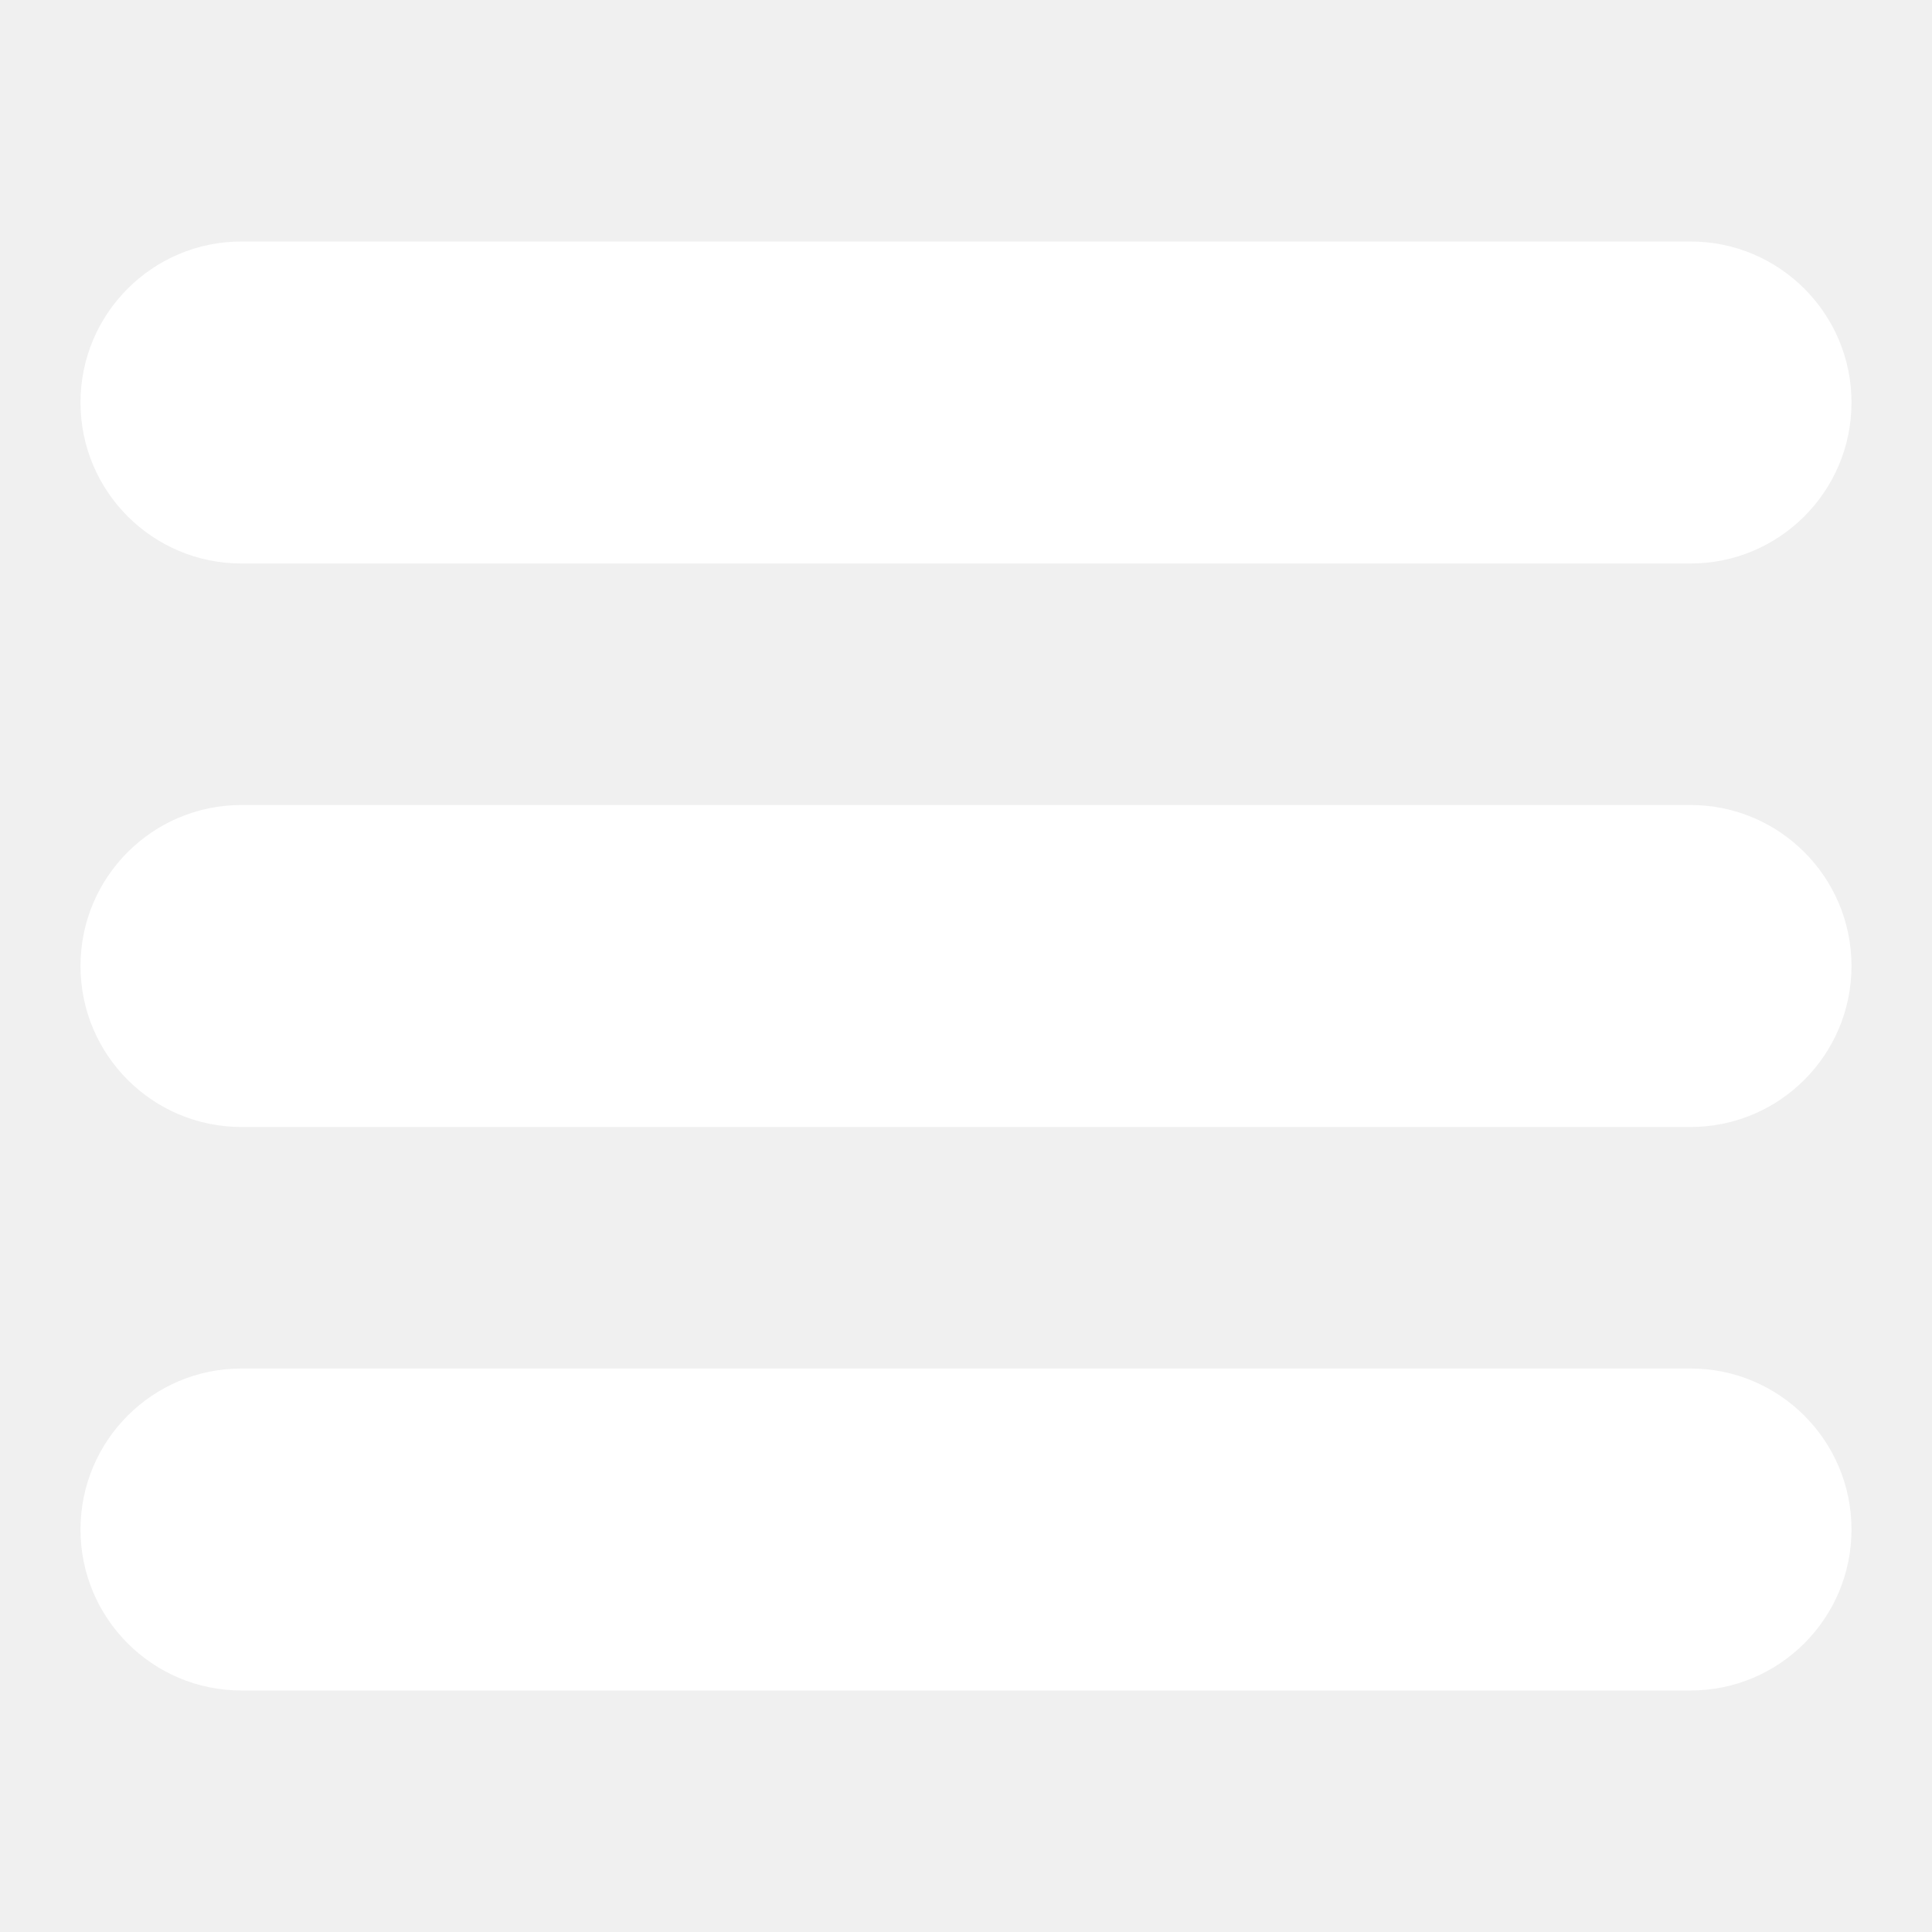
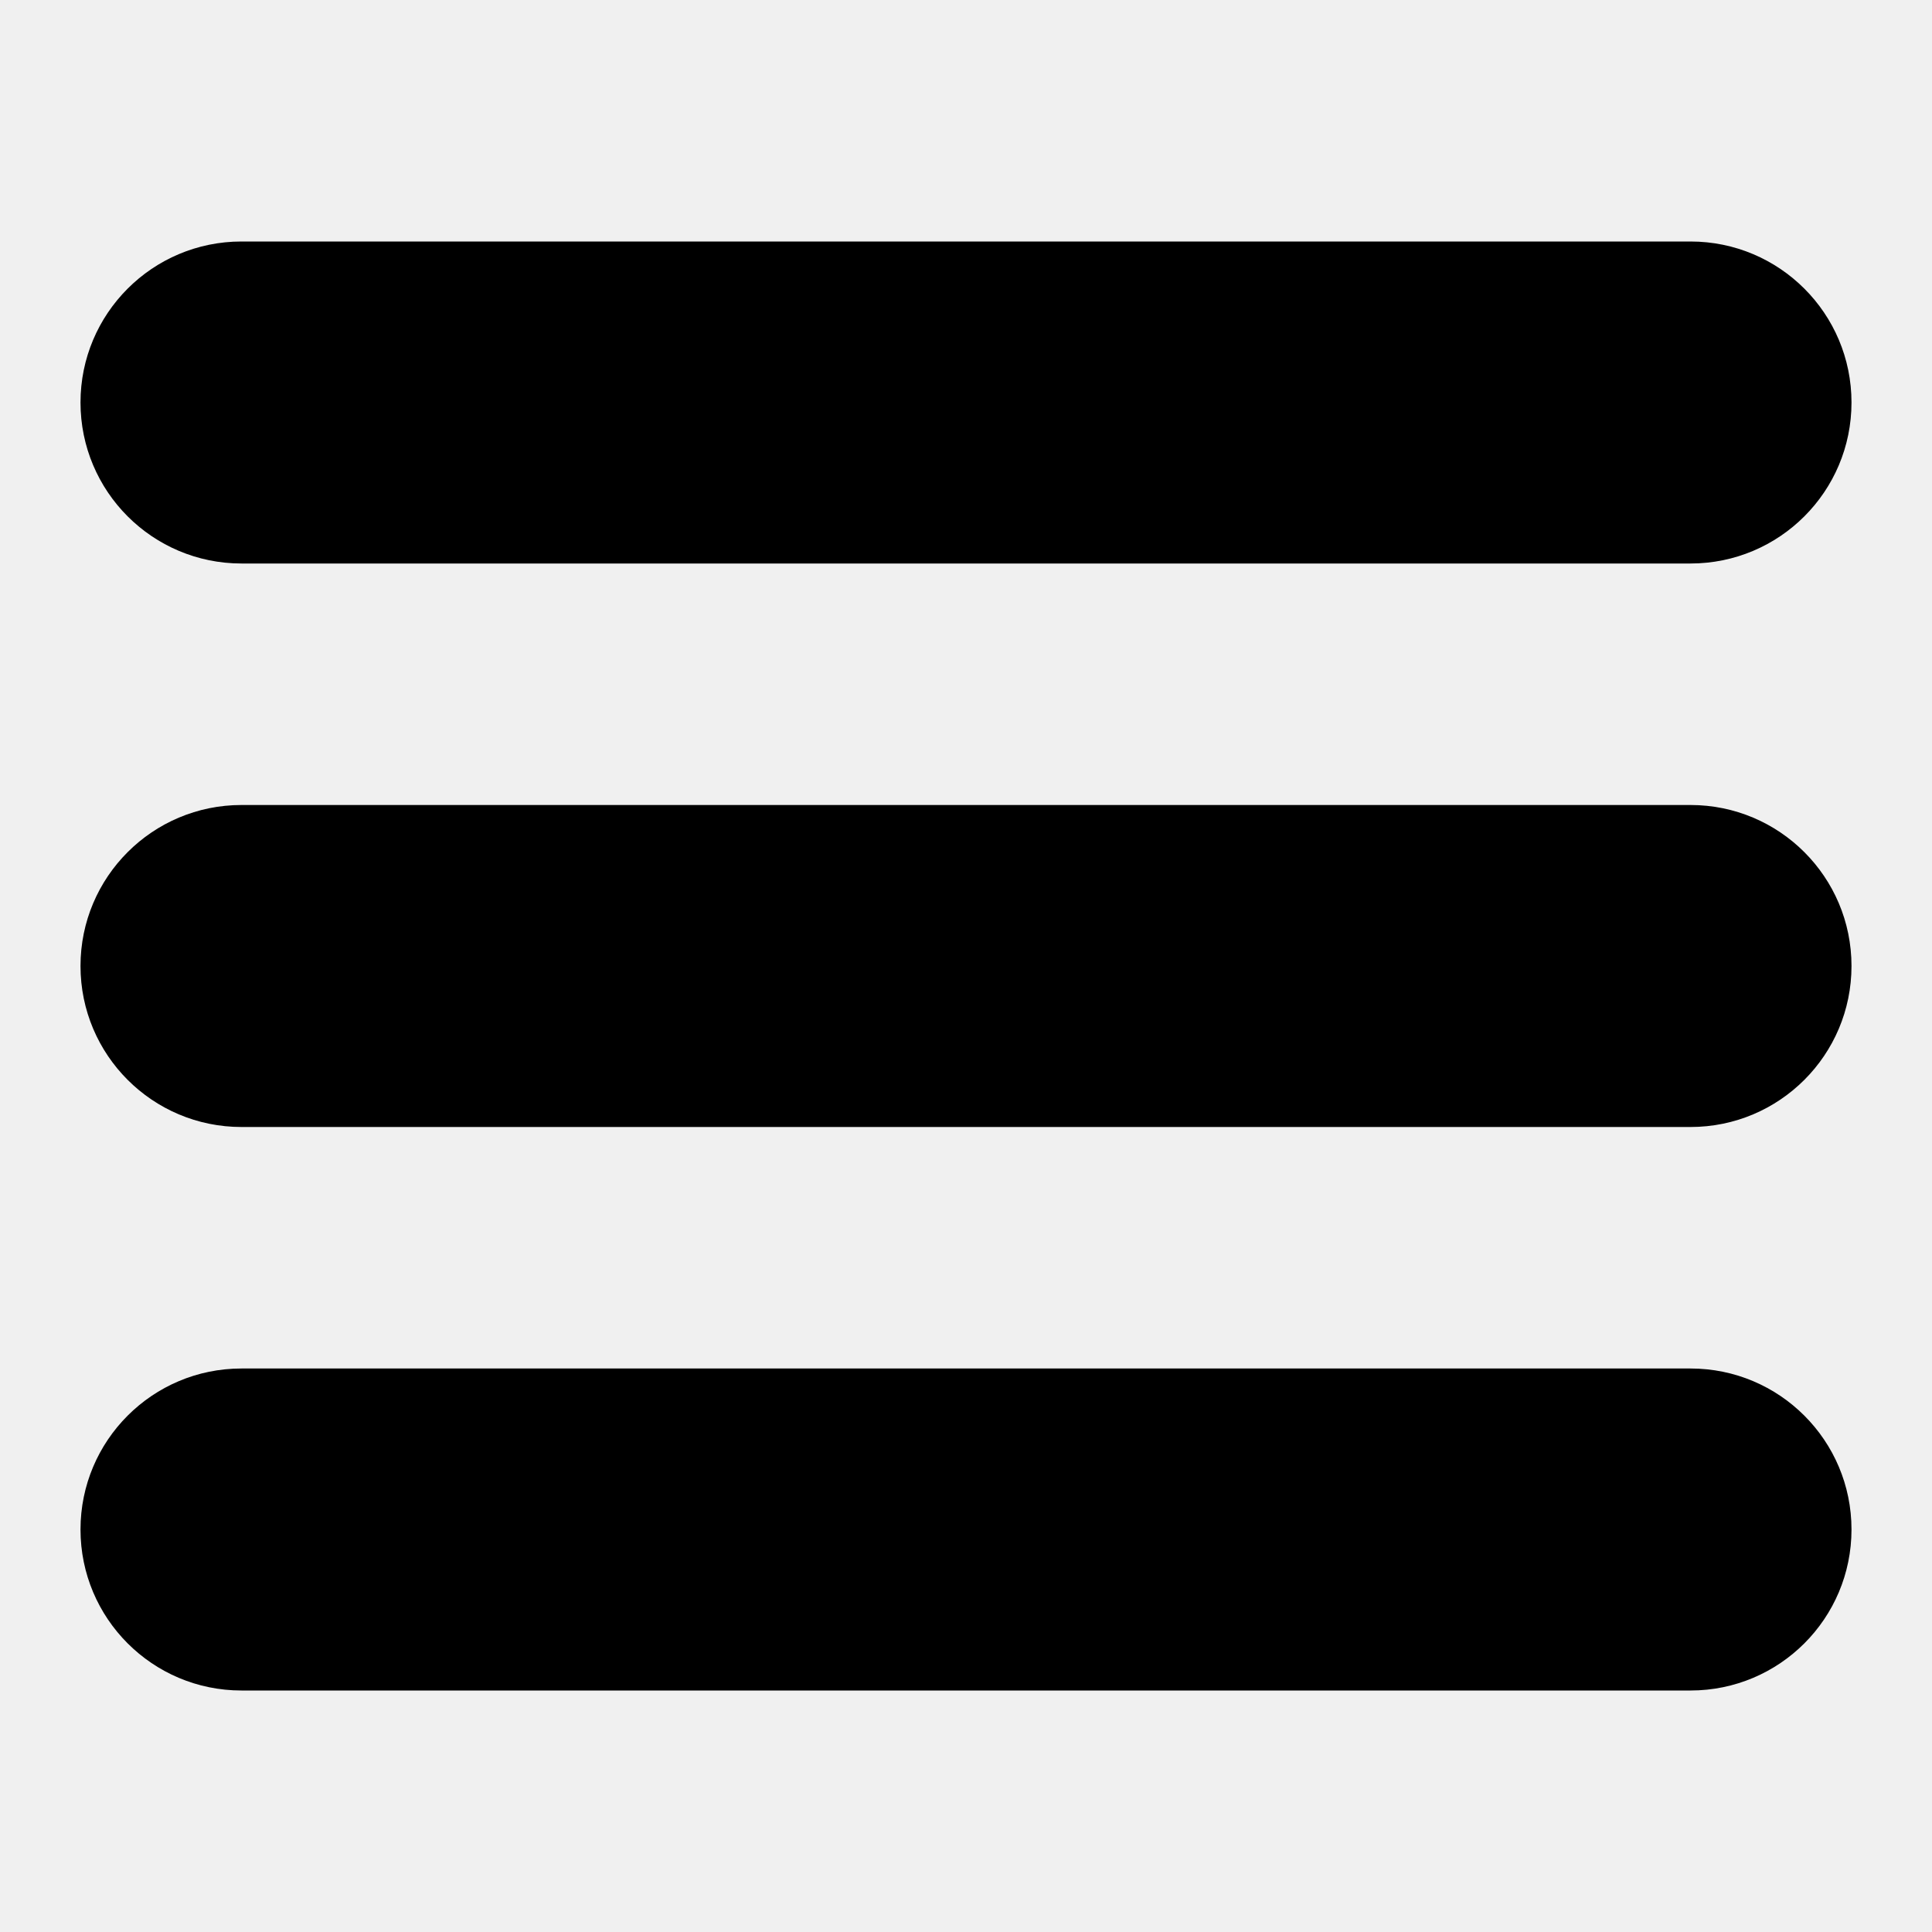
- <svg xmlns="http://www.w3.org/2000/svg" version="1.1" width="512" height="512" x="0" y="0" viewBox="0 0 24 24" style="enable-background:new 0 0 512 512" xml:space="preserve">
-   <g>
-     <g fill="#000">
-       <path d="M1 5a2 2 0 0 1 2-2h18a2 2 0 1 1 0 4H3a2 2 0 0 1-2-2zM1 12a2 2 0 0 1 2-2h18a2 2 0 1 1 0 4H3a2 2 0 0 1-2-2zM3 17a2 2 0 1 0 0 4h18a2 2 0 1 0 0-4z" fill="#ffffff" opacity="1" data-original="#000000" />
-     </g>
+ <svg xmlns="http://www.w3.org/2000/svg" fill="none" height="24" viewBox="0 0 24 24" width="24">
+   <g fill="rgb(0,0,0)">
+     <path d="m1 5c0-1.105.895-2 2-2h18c1.105 0 2 .895 2 2s-.895 2-2 2h-18c-1.105 0-2-.895-2-2z" />
+     <path d="m1 12c0-1.105.895-2 2-2h18c1.105 0 2 .895 2 2s-.895 2-2 2h-18c-1.105 0-2-.895-2-2z" />
+     <path d="m3 17c-1.105 0-2 .895-2 2s.895 2 2 2h18c1.105 0 2-.895 2-2s-.895-2-2-2z" />
  </g>
</svg>
